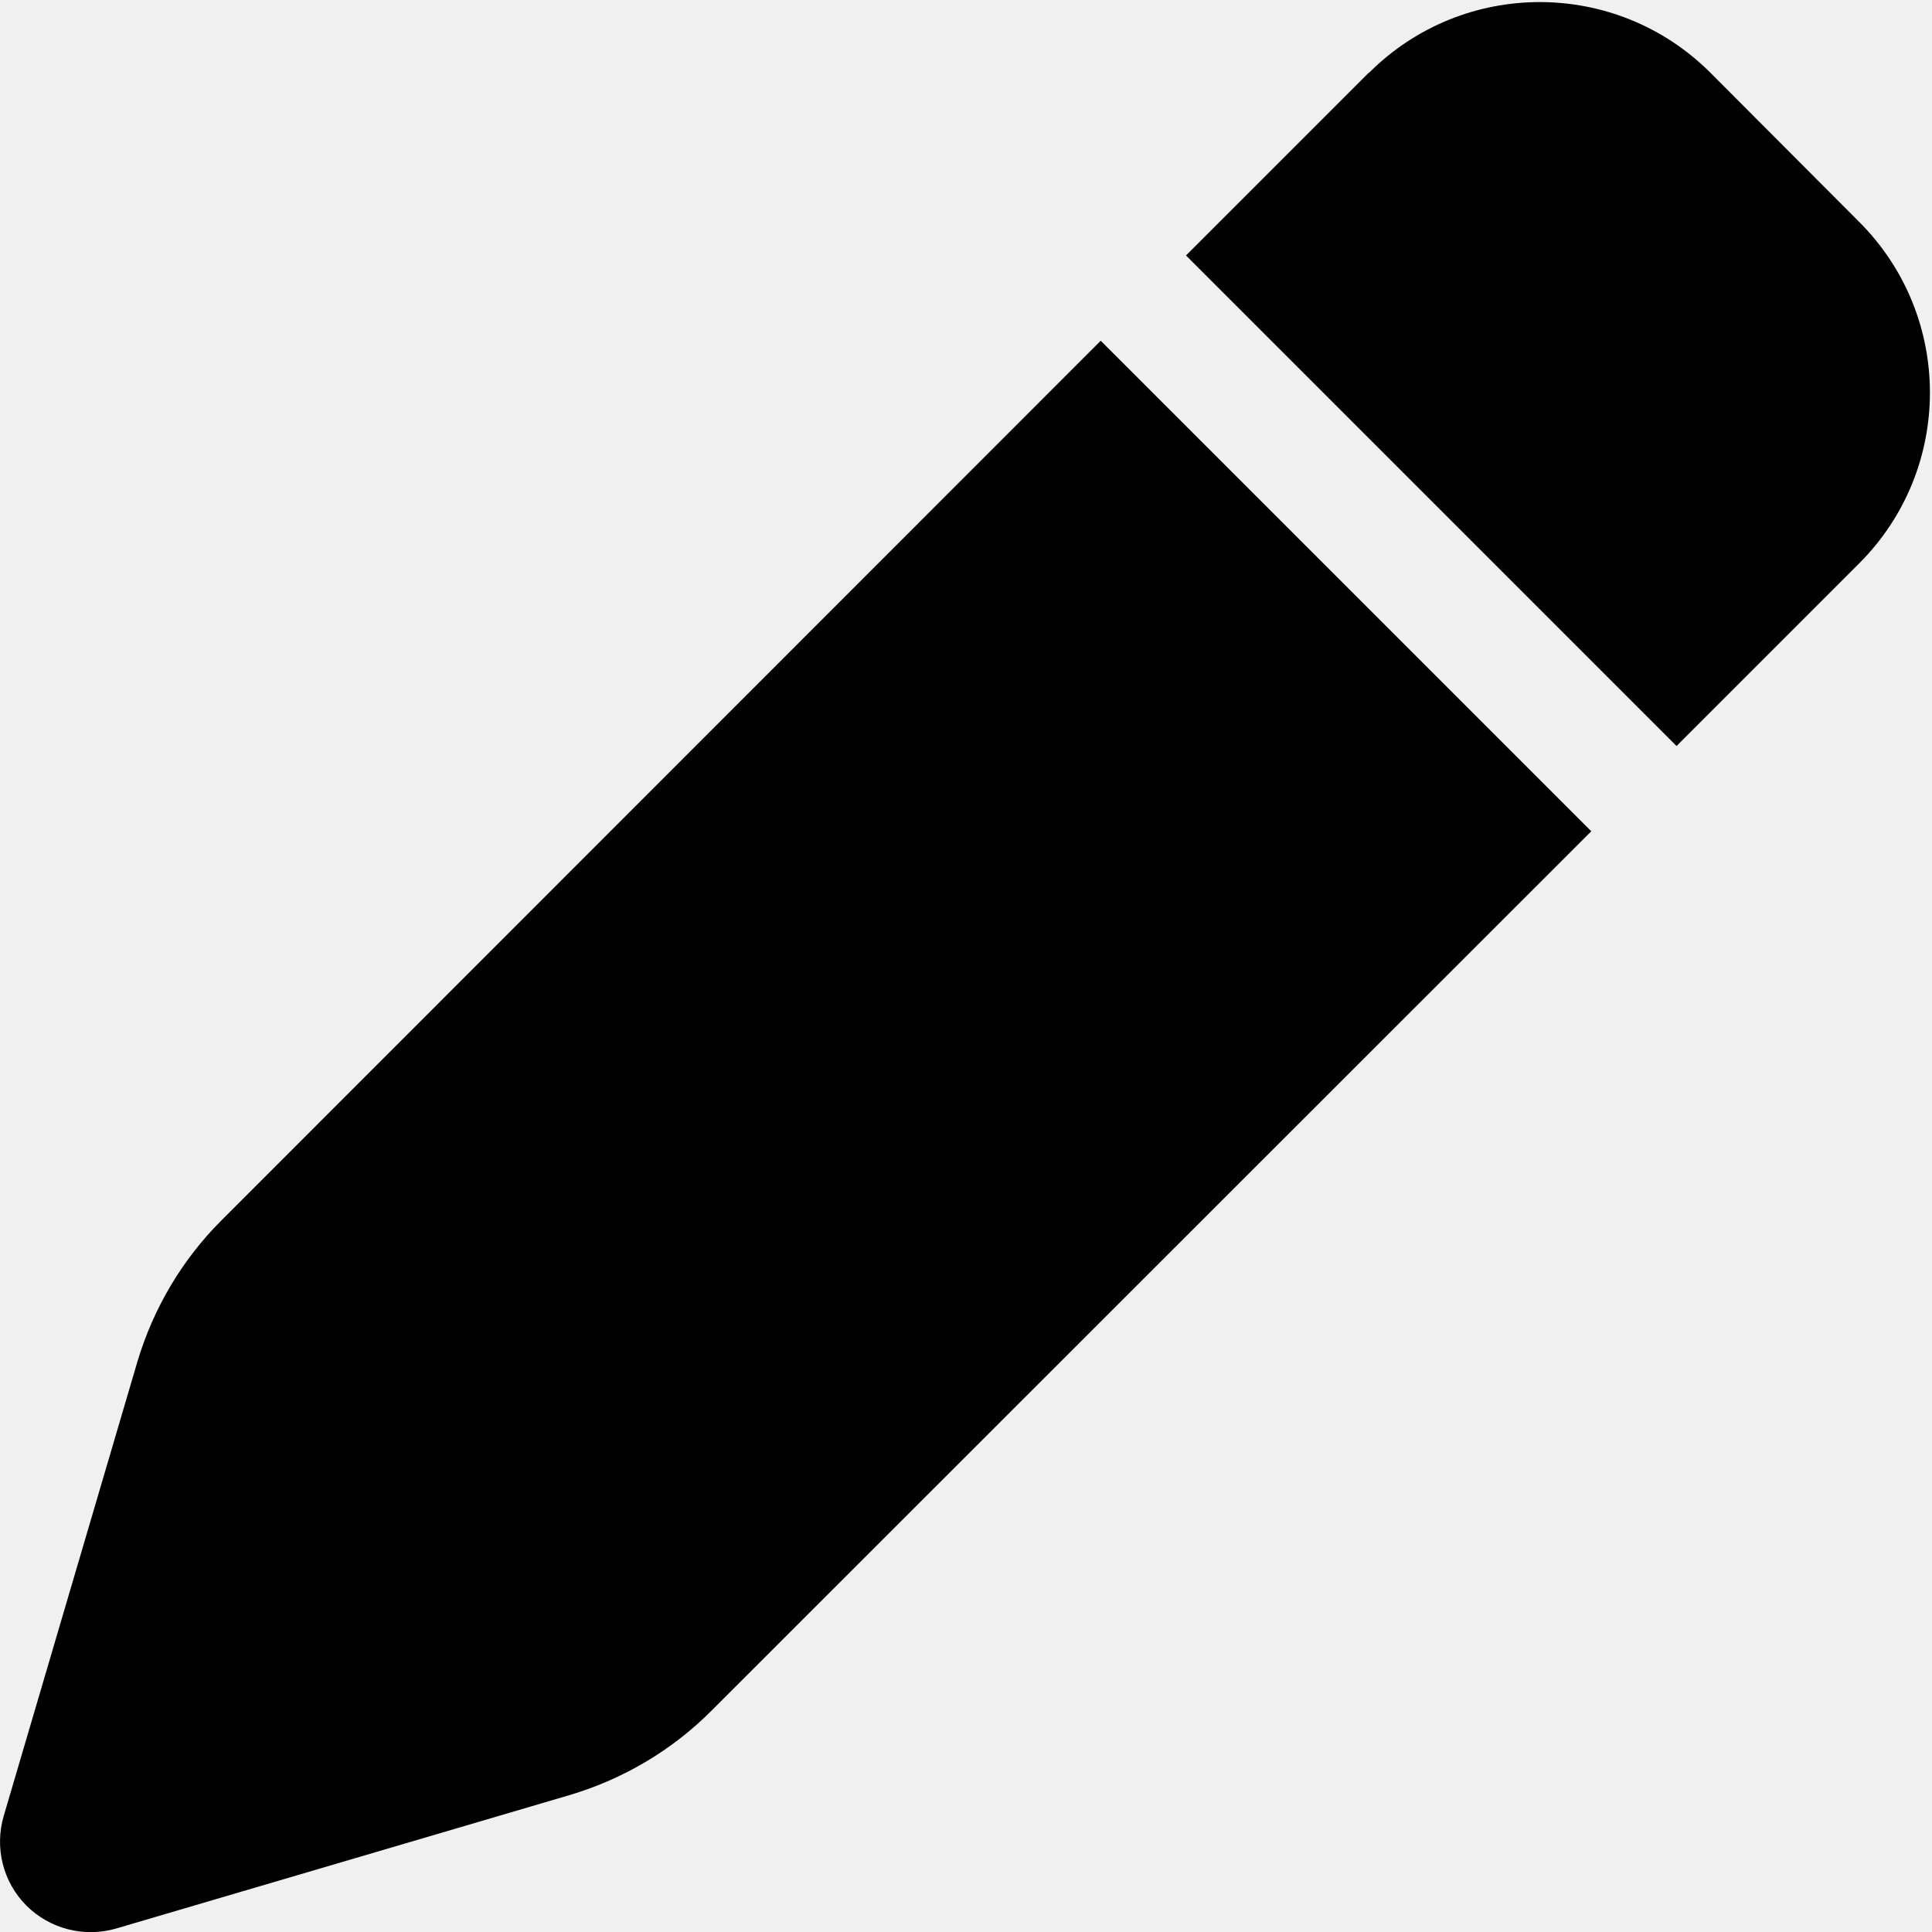
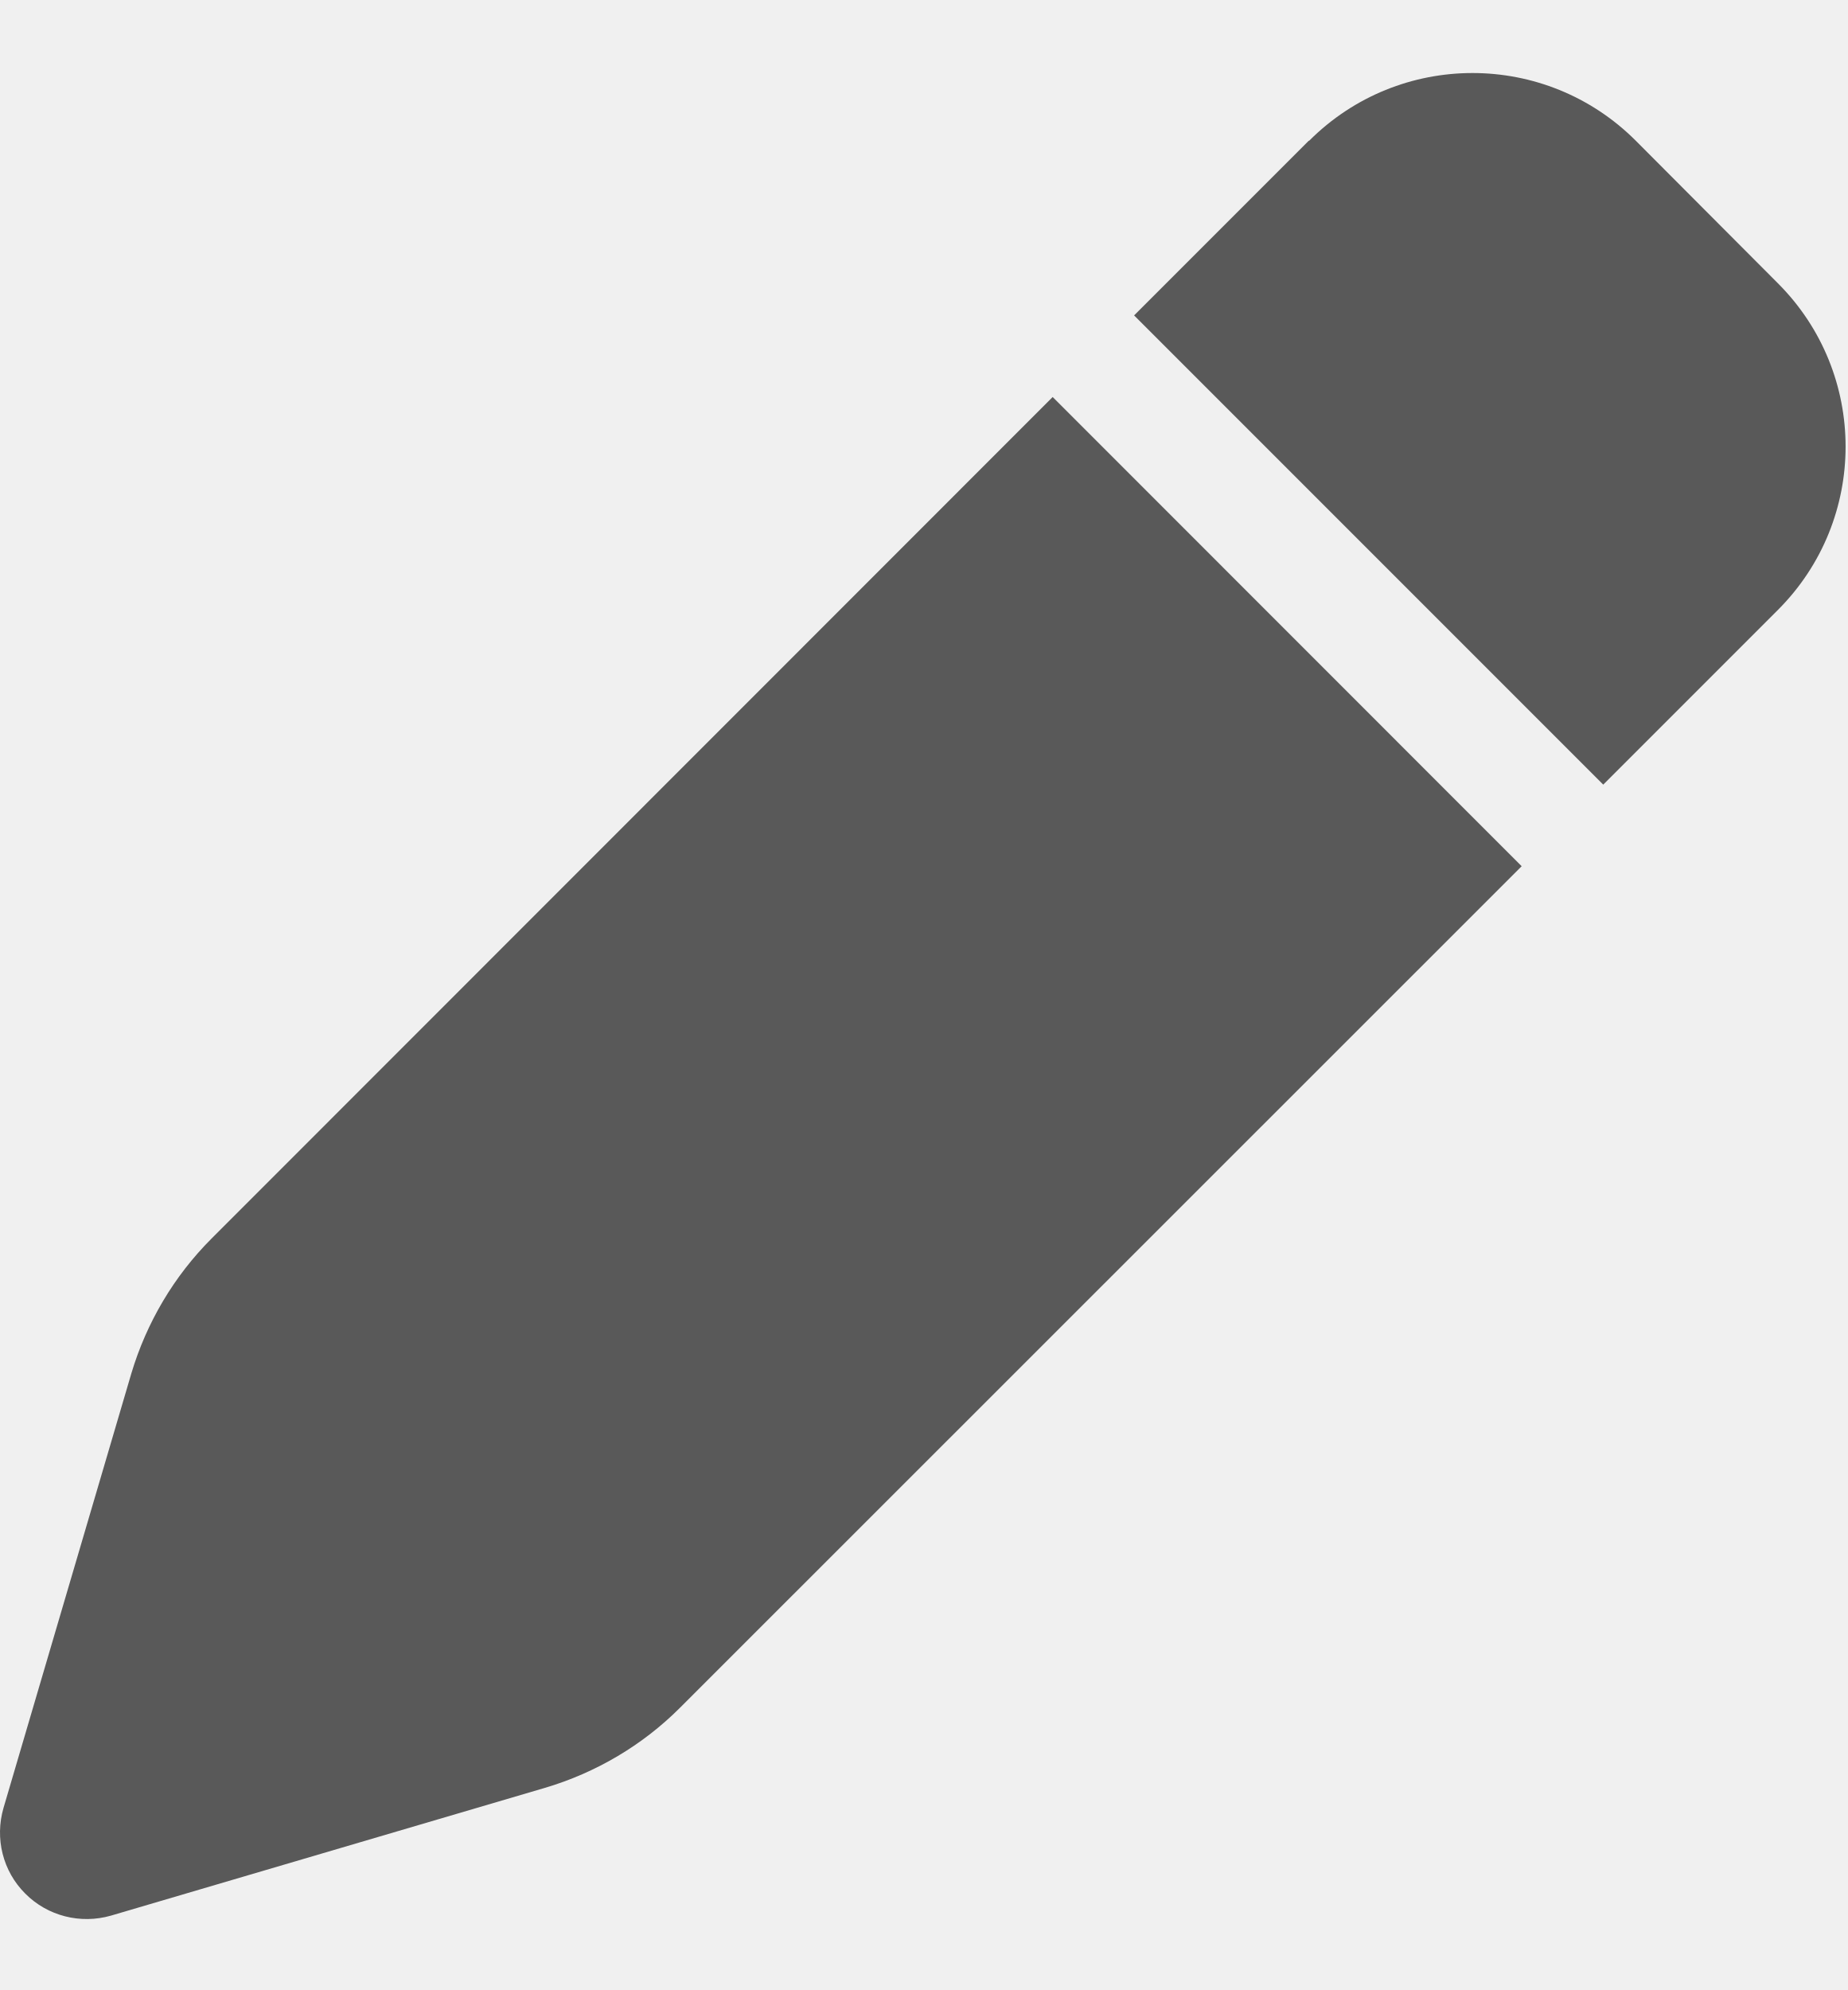
- <svg xmlns="http://www.w3.org/2000/svg" viewBox="0 0 512 512">
-   <path d="M362.7 19.3L314.3 67.7 444.3 197.7l48.4-48.4c25-25 25-65.5 0-90.5L453.3 19.3c-25-25-65.5-25-90.5 0zm-71 71L58.6 323.5c-10.4 10.4-18 23.3-22.2 37.4L1 481.2C-1.5 489.7 .8 498.8 7 505s15.3 8.5 23.7 6.1l120.3-35.4c14.1-4.2 27-11.8 37.4-22.2L421.7 220.3 291.7 90.3z" />
+ <svg xmlns="http://www.w3.org/2000/svg" width="13" height="14" viewBox="0 0 13 14" fill="none">
+   <g clip-path="url(#clip0_126_946)">
+     <path d="M9.209 0.99L7.98 2.219L11.281 5.52L12.51 4.291C13.145 3.656 13.145 2.628 12.51 1.993L11.51 0.99C10.875 0.355 9.847 0.355 9.212 0.99H9.209ZM7.407 2.793L1.488 8.714C1.224 8.978 1.031 9.305 0.924 9.663L0.025 12.718C-0.038 12.934 0.02 13.165 0.178 13.322C0.335 13.48 0.566 13.538 0.78 13.477L3.834 12.578C4.192 12.472 4.52 12.279 4.784 12.015L10.707 6.094L7.407 2.793Z" fill="#595959" />
+   </g>
+   <defs>
+     <clipPath id="clip0_126_946">
+       <rect width="13" height="13" fill="white" transform="translate(0 0.5)" />
+     </clipPath>
+   </defs>
</svg>
